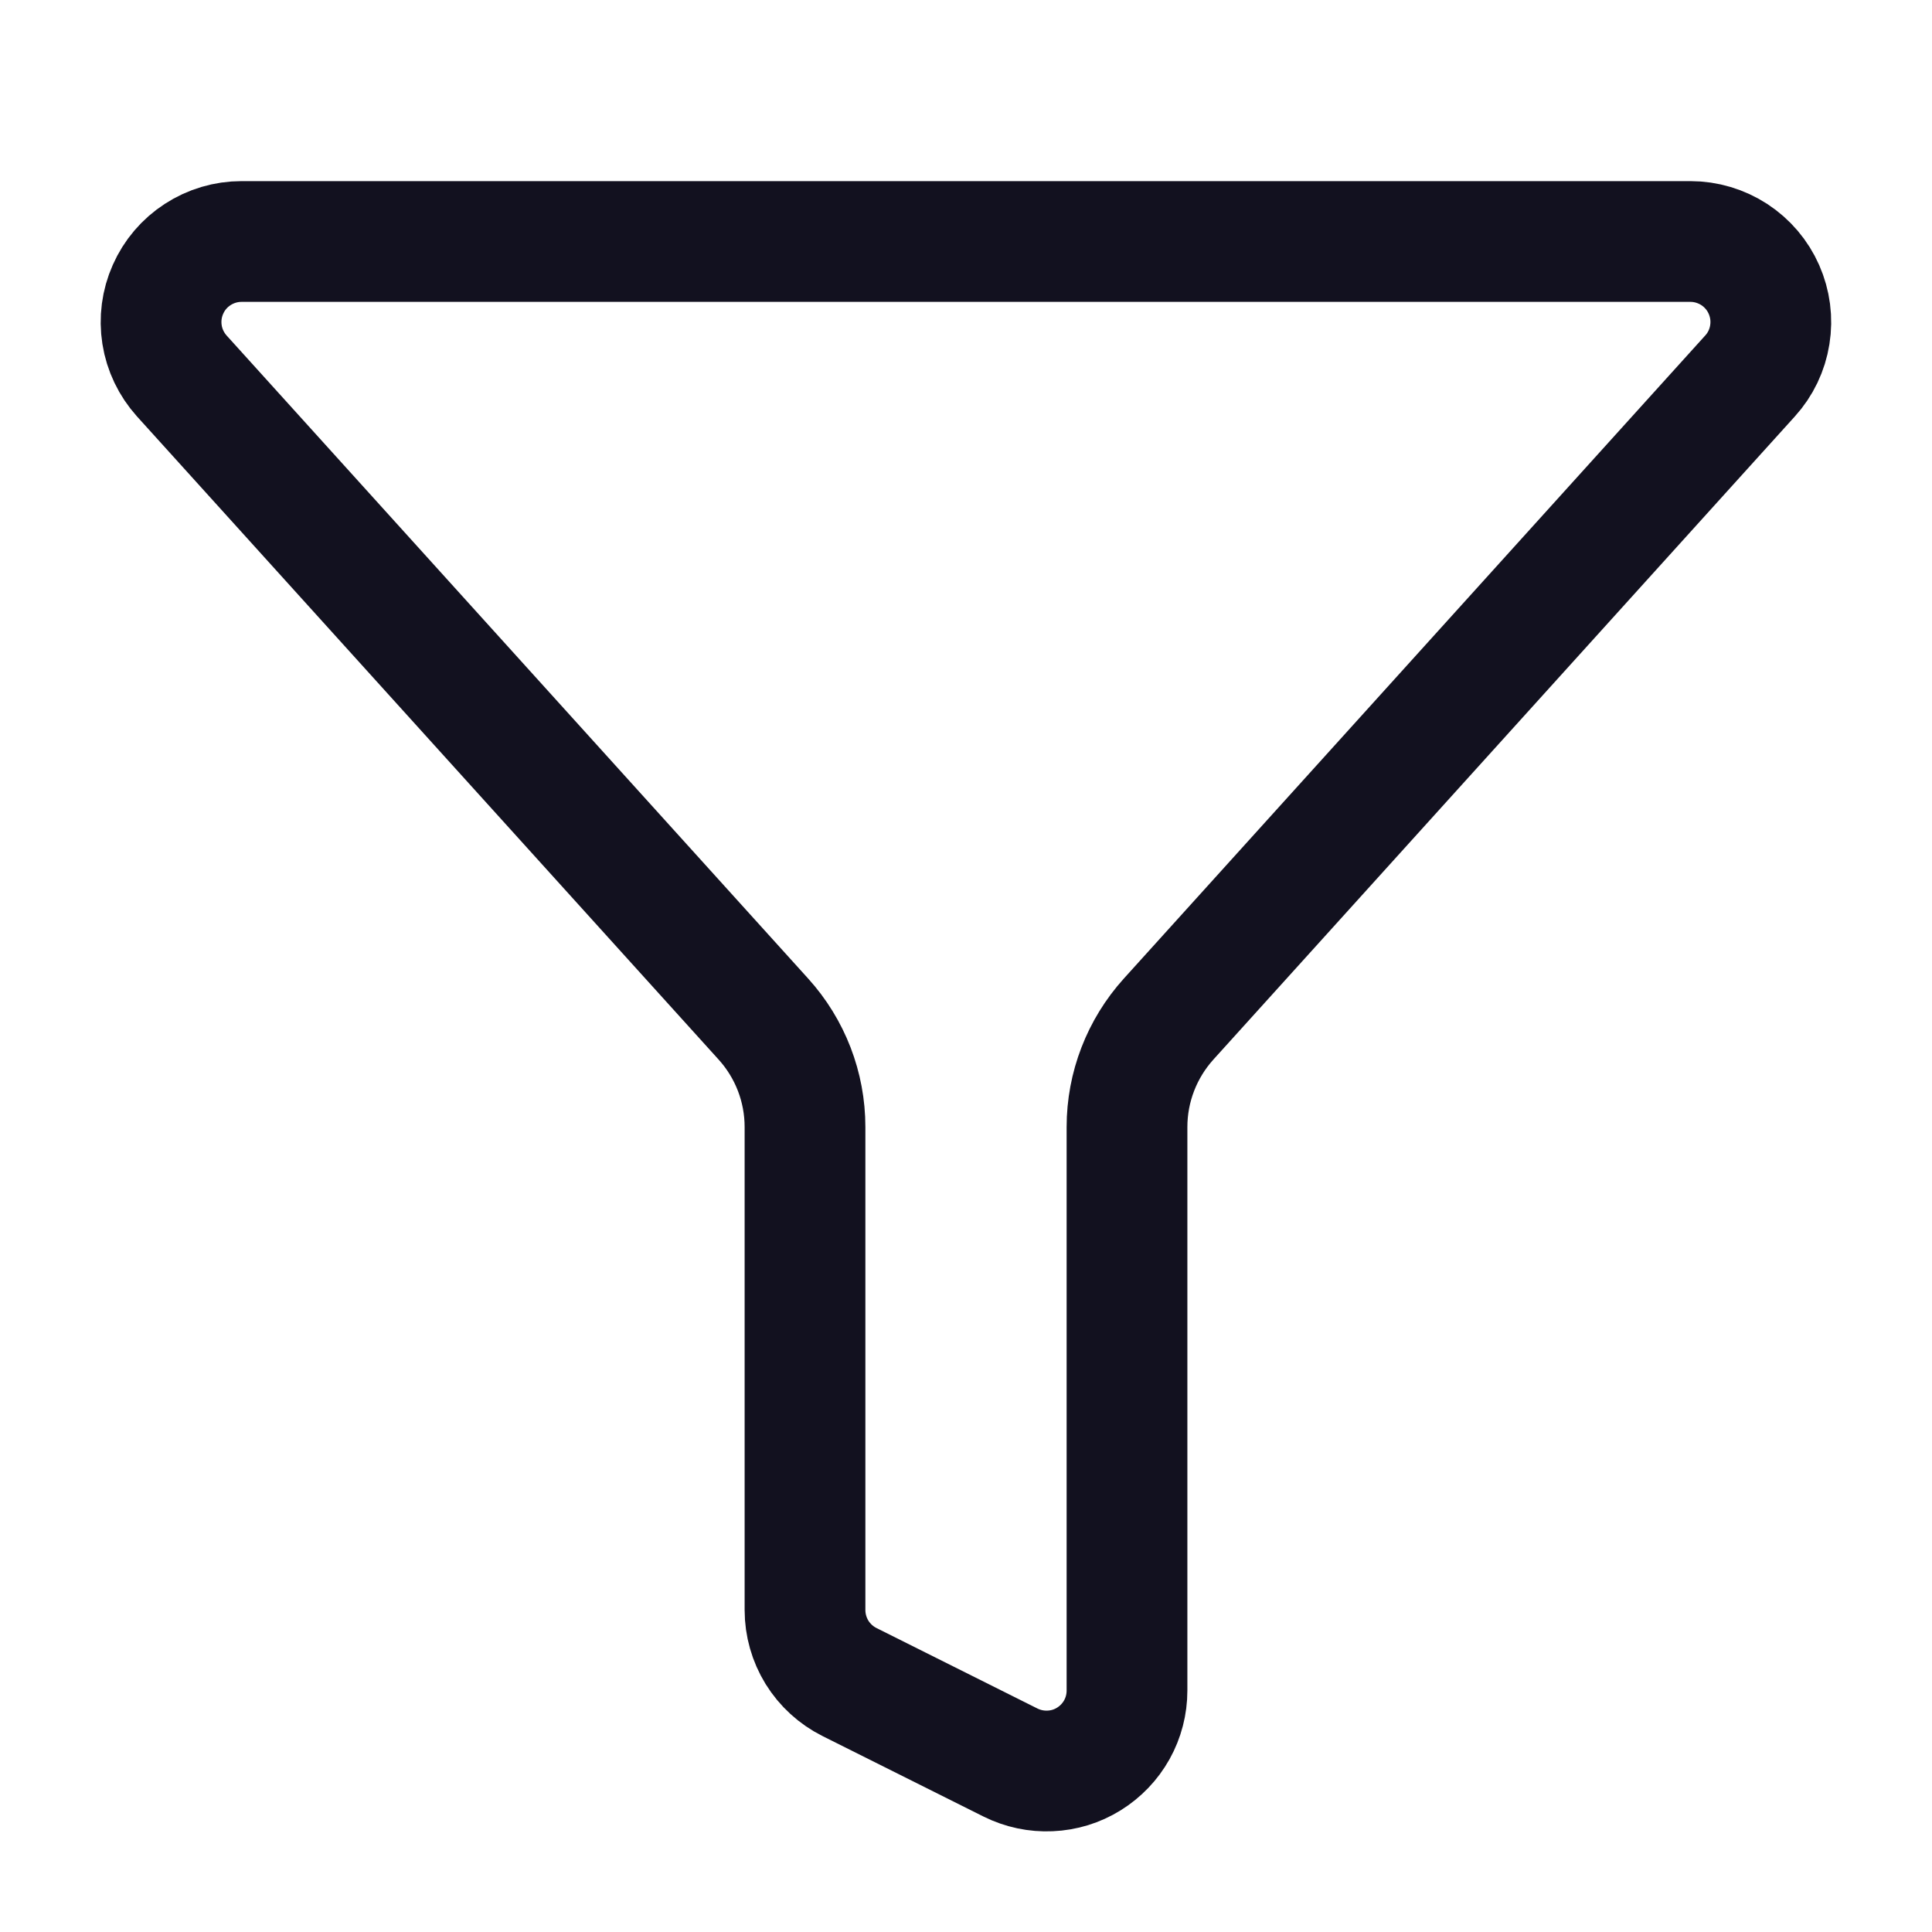
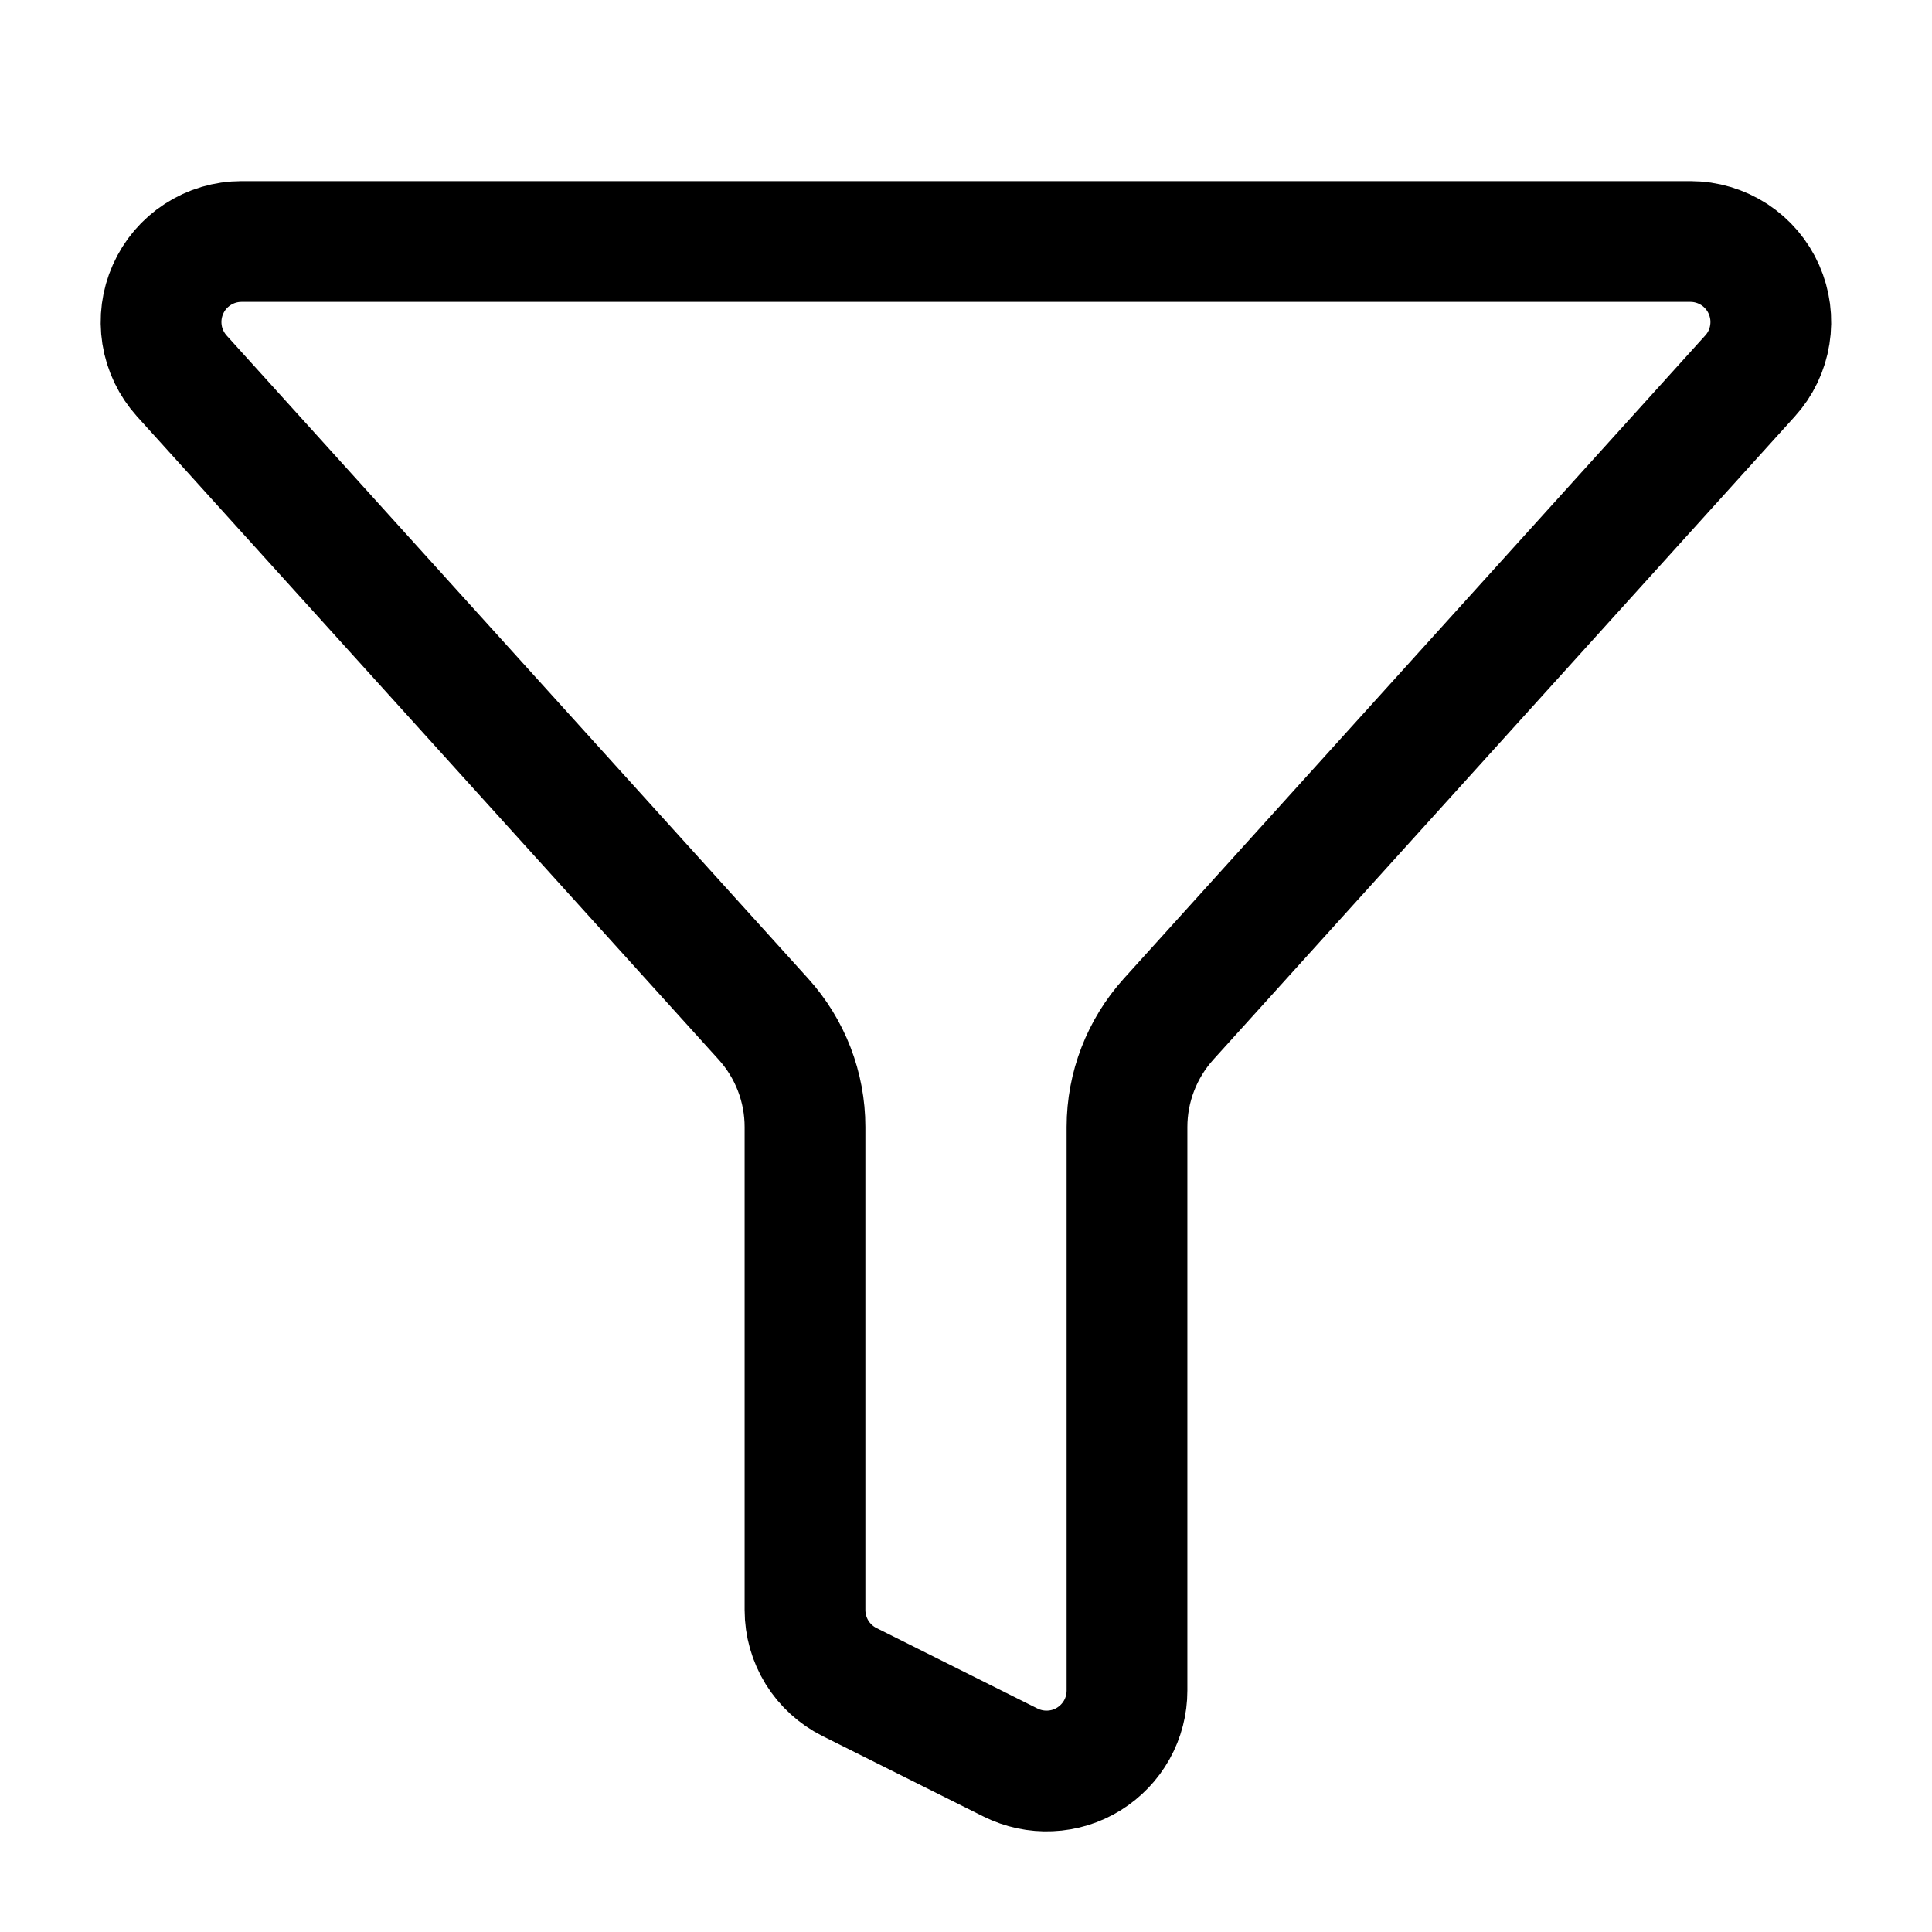
<svg xmlns="http://www.w3.org/2000/svg" width="24" height="24" viewBox="0 0 24 24" fill="none">
-   <path d="M10 20C10 20.186 10.052 20.368 10.149 20.526C10.247 20.684 10.387 20.812 10.553 20.895L12.553 21.895C12.706 21.971 12.875 22.007 13.045 21.999C13.216 21.992 13.381 21.941 13.526 21.851C13.671 21.761 13.791 21.636 13.874 21.487C13.957 21.338 14 21.171 14 21V14C14 13.504 14.185 13.027 14.517 12.659L21.74 4.67C21.87 4.527 21.955 4.349 21.985 4.158C22.016 3.967 21.99 3.772 21.912 3.595C21.834 3.418 21.706 3.268 21.544 3.162C21.382 3.057 21.193 3 21 3H3C2.807 3 2.618 3.056 2.455 3.162C2.293 3.267 2.165 3.417 2.087 3.594C2.008 3.771 1.983 3.966 2.013 4.157C2.043 4.348 2.129 4.526 2.258 4.67L9.483 12.659C9.816 13.027 10 13.504 10 14V20Z" stroke="#12111F" stroke-width="1.5" stroke-linecap="round" stroke-linejoin="round" />
+   <path d="M10 20C10 20.186 10.052 20.368 10.149 20.526C10.247 20.684 10.387 20.812 10.553 20.895L12.553 21.895C12.706 21.971 12.875 22.007 13.045 21.999C13.216 21.992 13.381 21.941 13.526 21.851C13.671 21.761 13.791 21.636 13.874 21.487C13.957 21.338 14 21.171 14 21V14C14 13.504 14.185 13.027 14.517 12.659L21.74 4.67C21.87 4.527 21.955 4.349 21.985 4.158C22.016 3.967 21.99 3.772 21.912 3.595C21.834 3.418 21.706 3.268 21.544 3.162C21.382 3.057 21.193 3 21 3H3C2.807 3 2.618 3.056 2.455 3.162C2.293 3.267 2.165 3.417 2.087 3.594C2.008 3.771 1.983 3.966 2.013 4.157C2.043 4.348 2.129 4.526 2.258 4.67L9.483 12.659C9.816 13.027 10 13.504 10 14V20Z" stroke="currentColor" stroke-width="1.5" stroke-linecap="round" stroke-linejoin="round" />
</svg>
